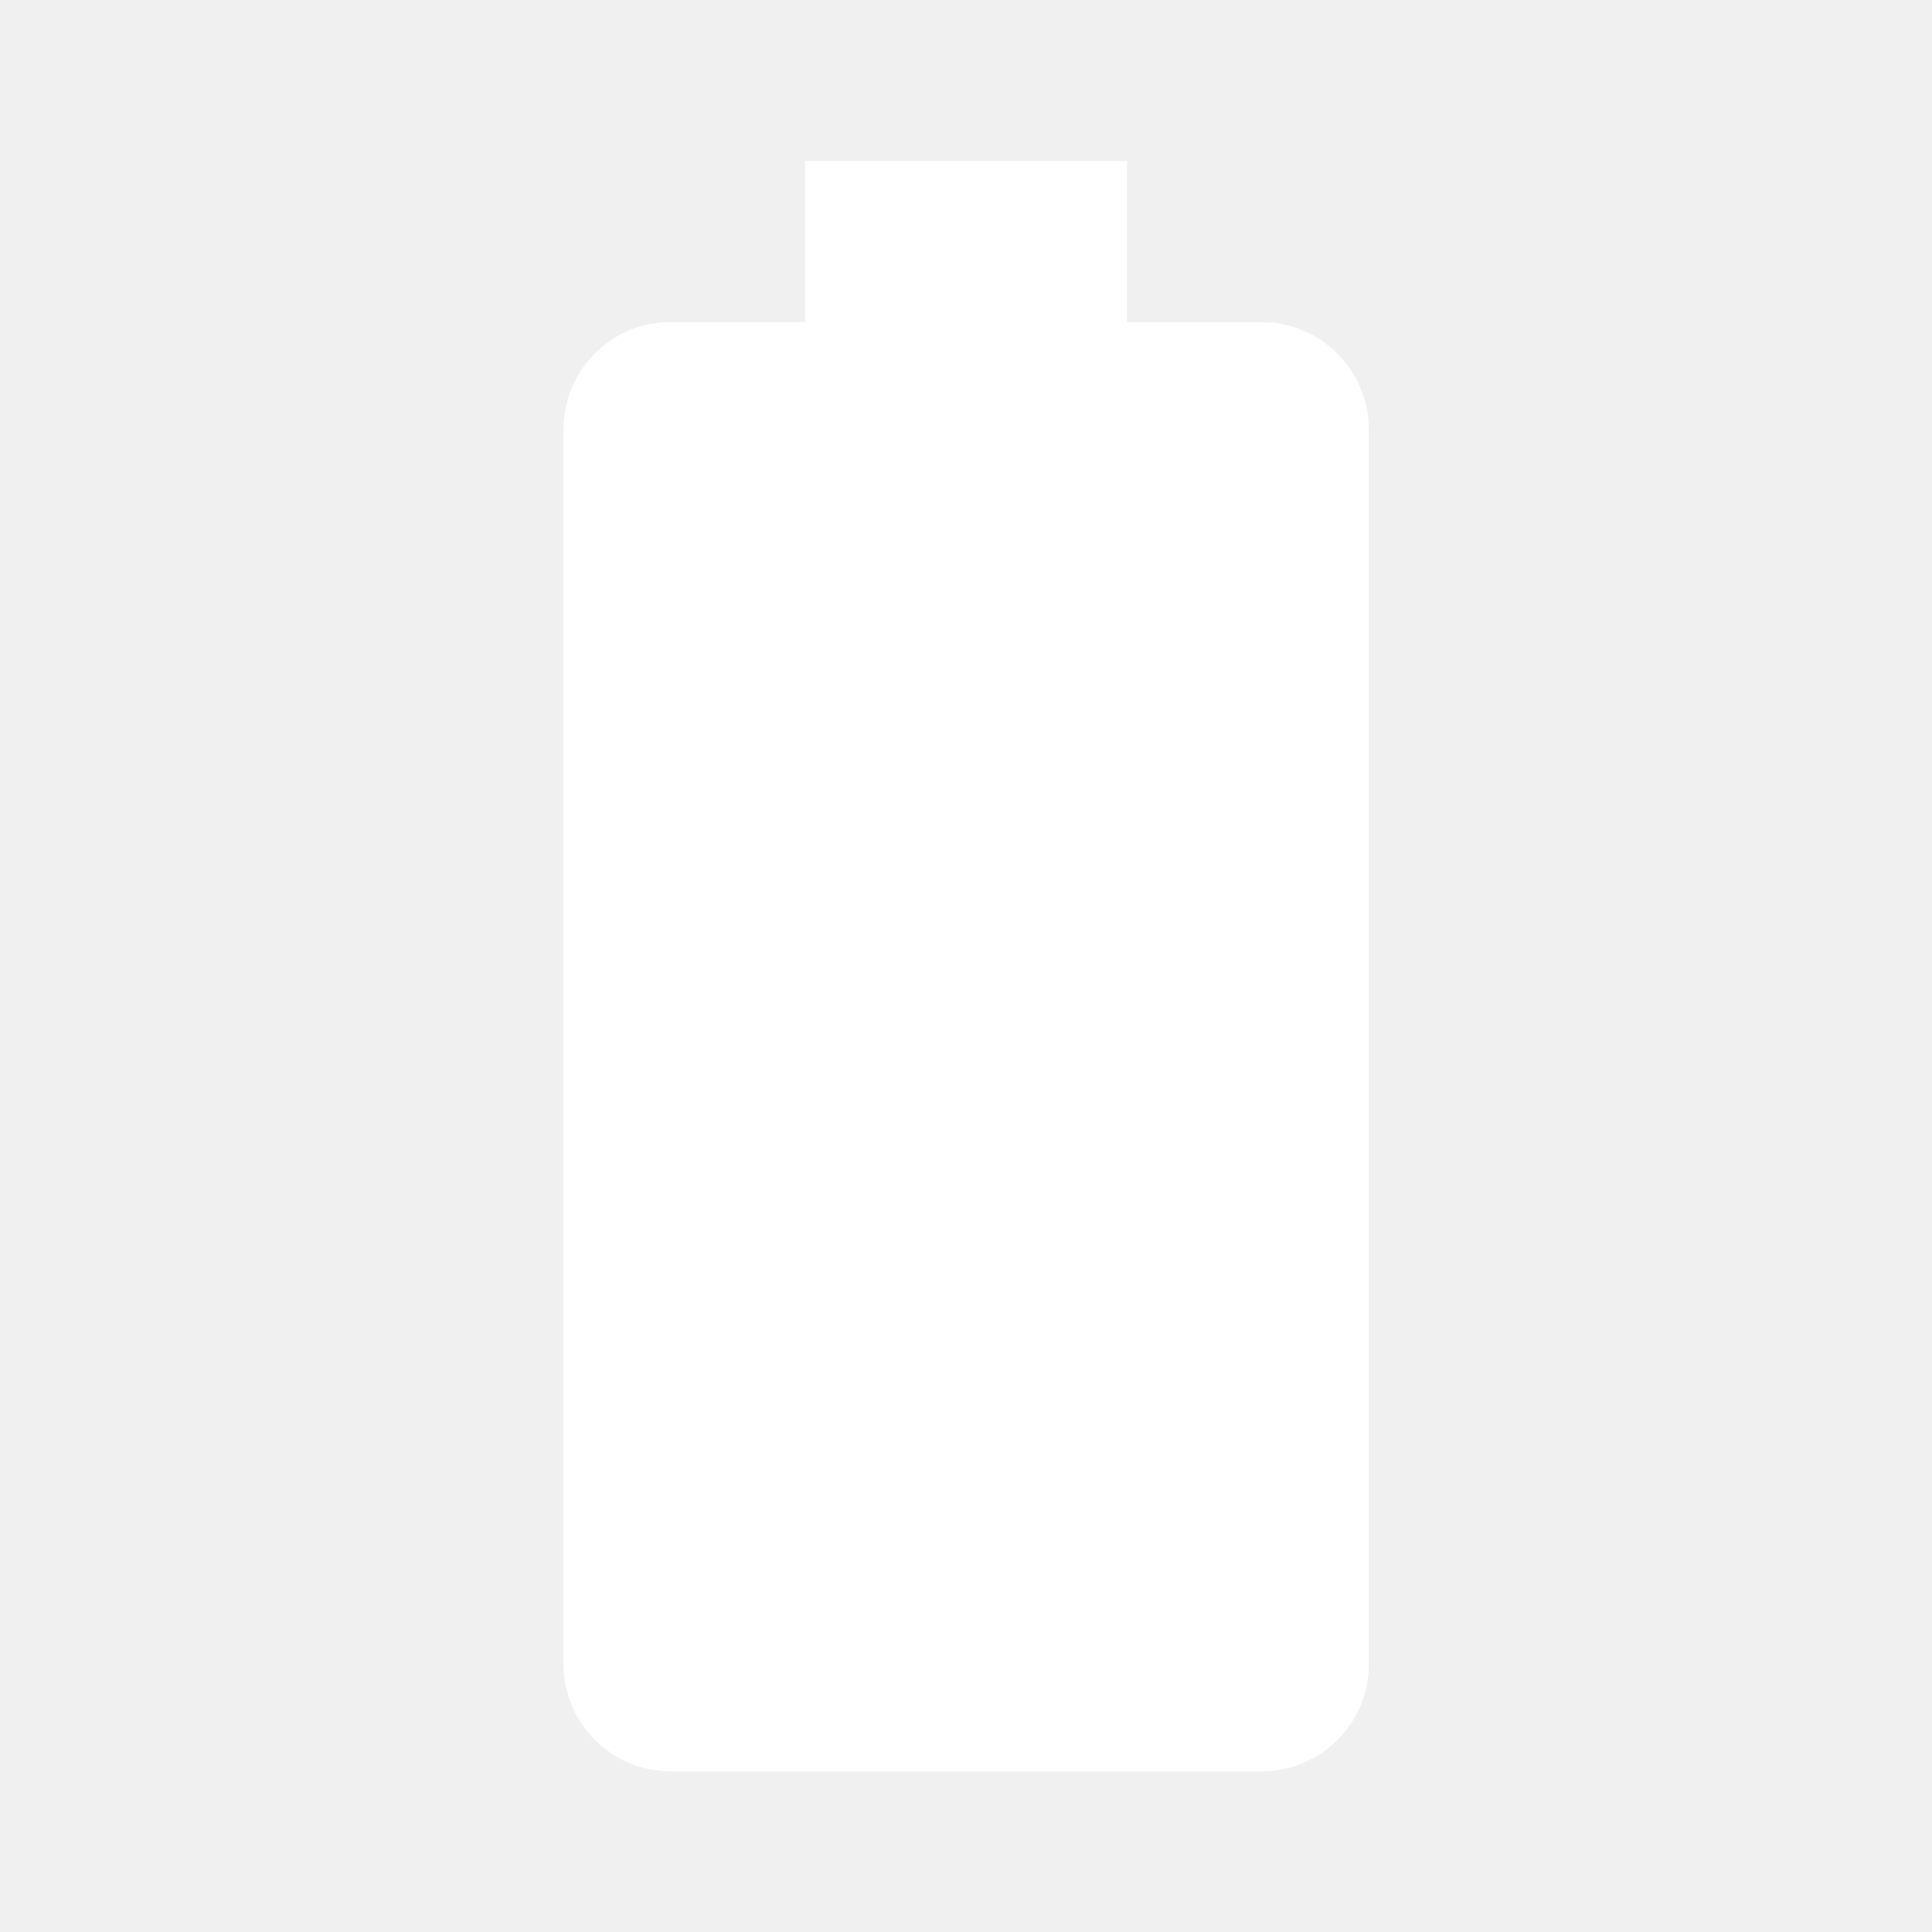
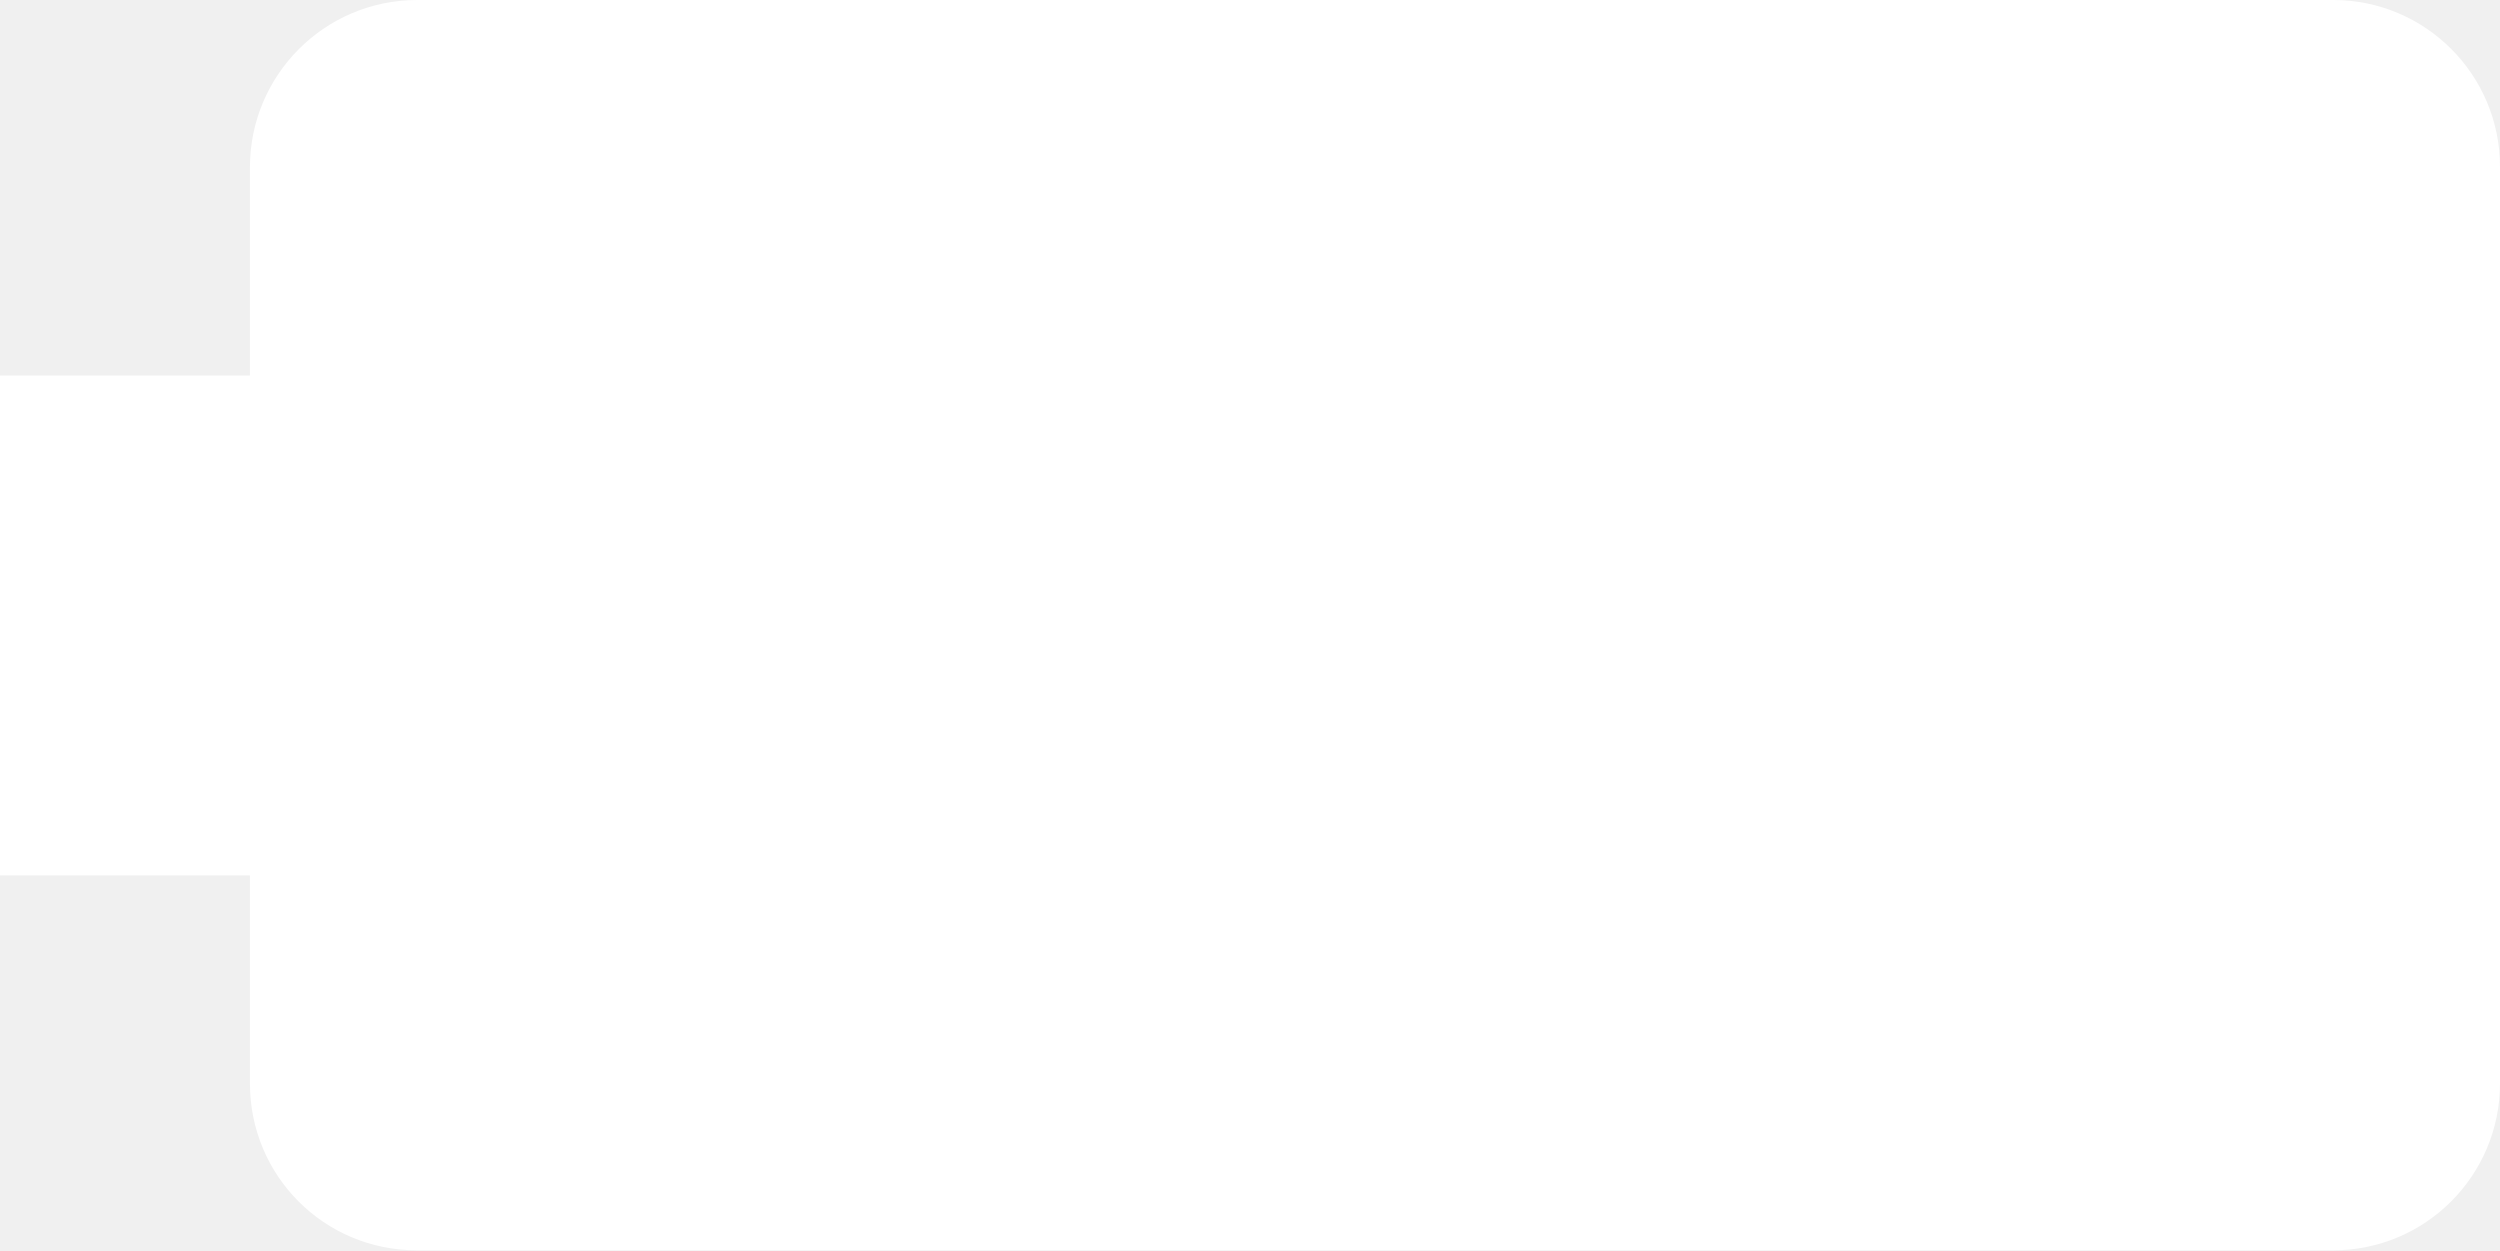
- <svg xmlns="http://www.w3.org/2000/svg" width="48" height="48">
-   <path d="M31.33 8H28V4h-8v4h-3.33C15.19 8 14 9.19 14 10.67v30.67a2.67 2.67 0 0 0 2.67 2.67h14.67a2.67 2.67 0 0 0 2.67-2.67V10.67A2.678 2.678 0 0 0 31.33 8z" style="fill:#fff;fill-opacity:1" />
+ <svg xmlns="http://www.w3.org/2000/svg" width="40.01" height="20.01" version="1.1" id="svg4">
+   <defs id="defs8" />
+   <path d="M 4,2.68 V 6.01 H 0 v 8 h 4 v 3.33 c 0,1.48 1.19,2.67 2.67,2.67 h 30.67 a 2.67,2.67 0 0 0 2.67,-2.67 V 2.67 A 2.67,2.67 0 0 0 37.34,0 H 6.67 A 2.678,2.678 0 0 0 4,2.68 Z" style="fill:#ffffff;fill-opacity:1" id="path2" />
</svg>
